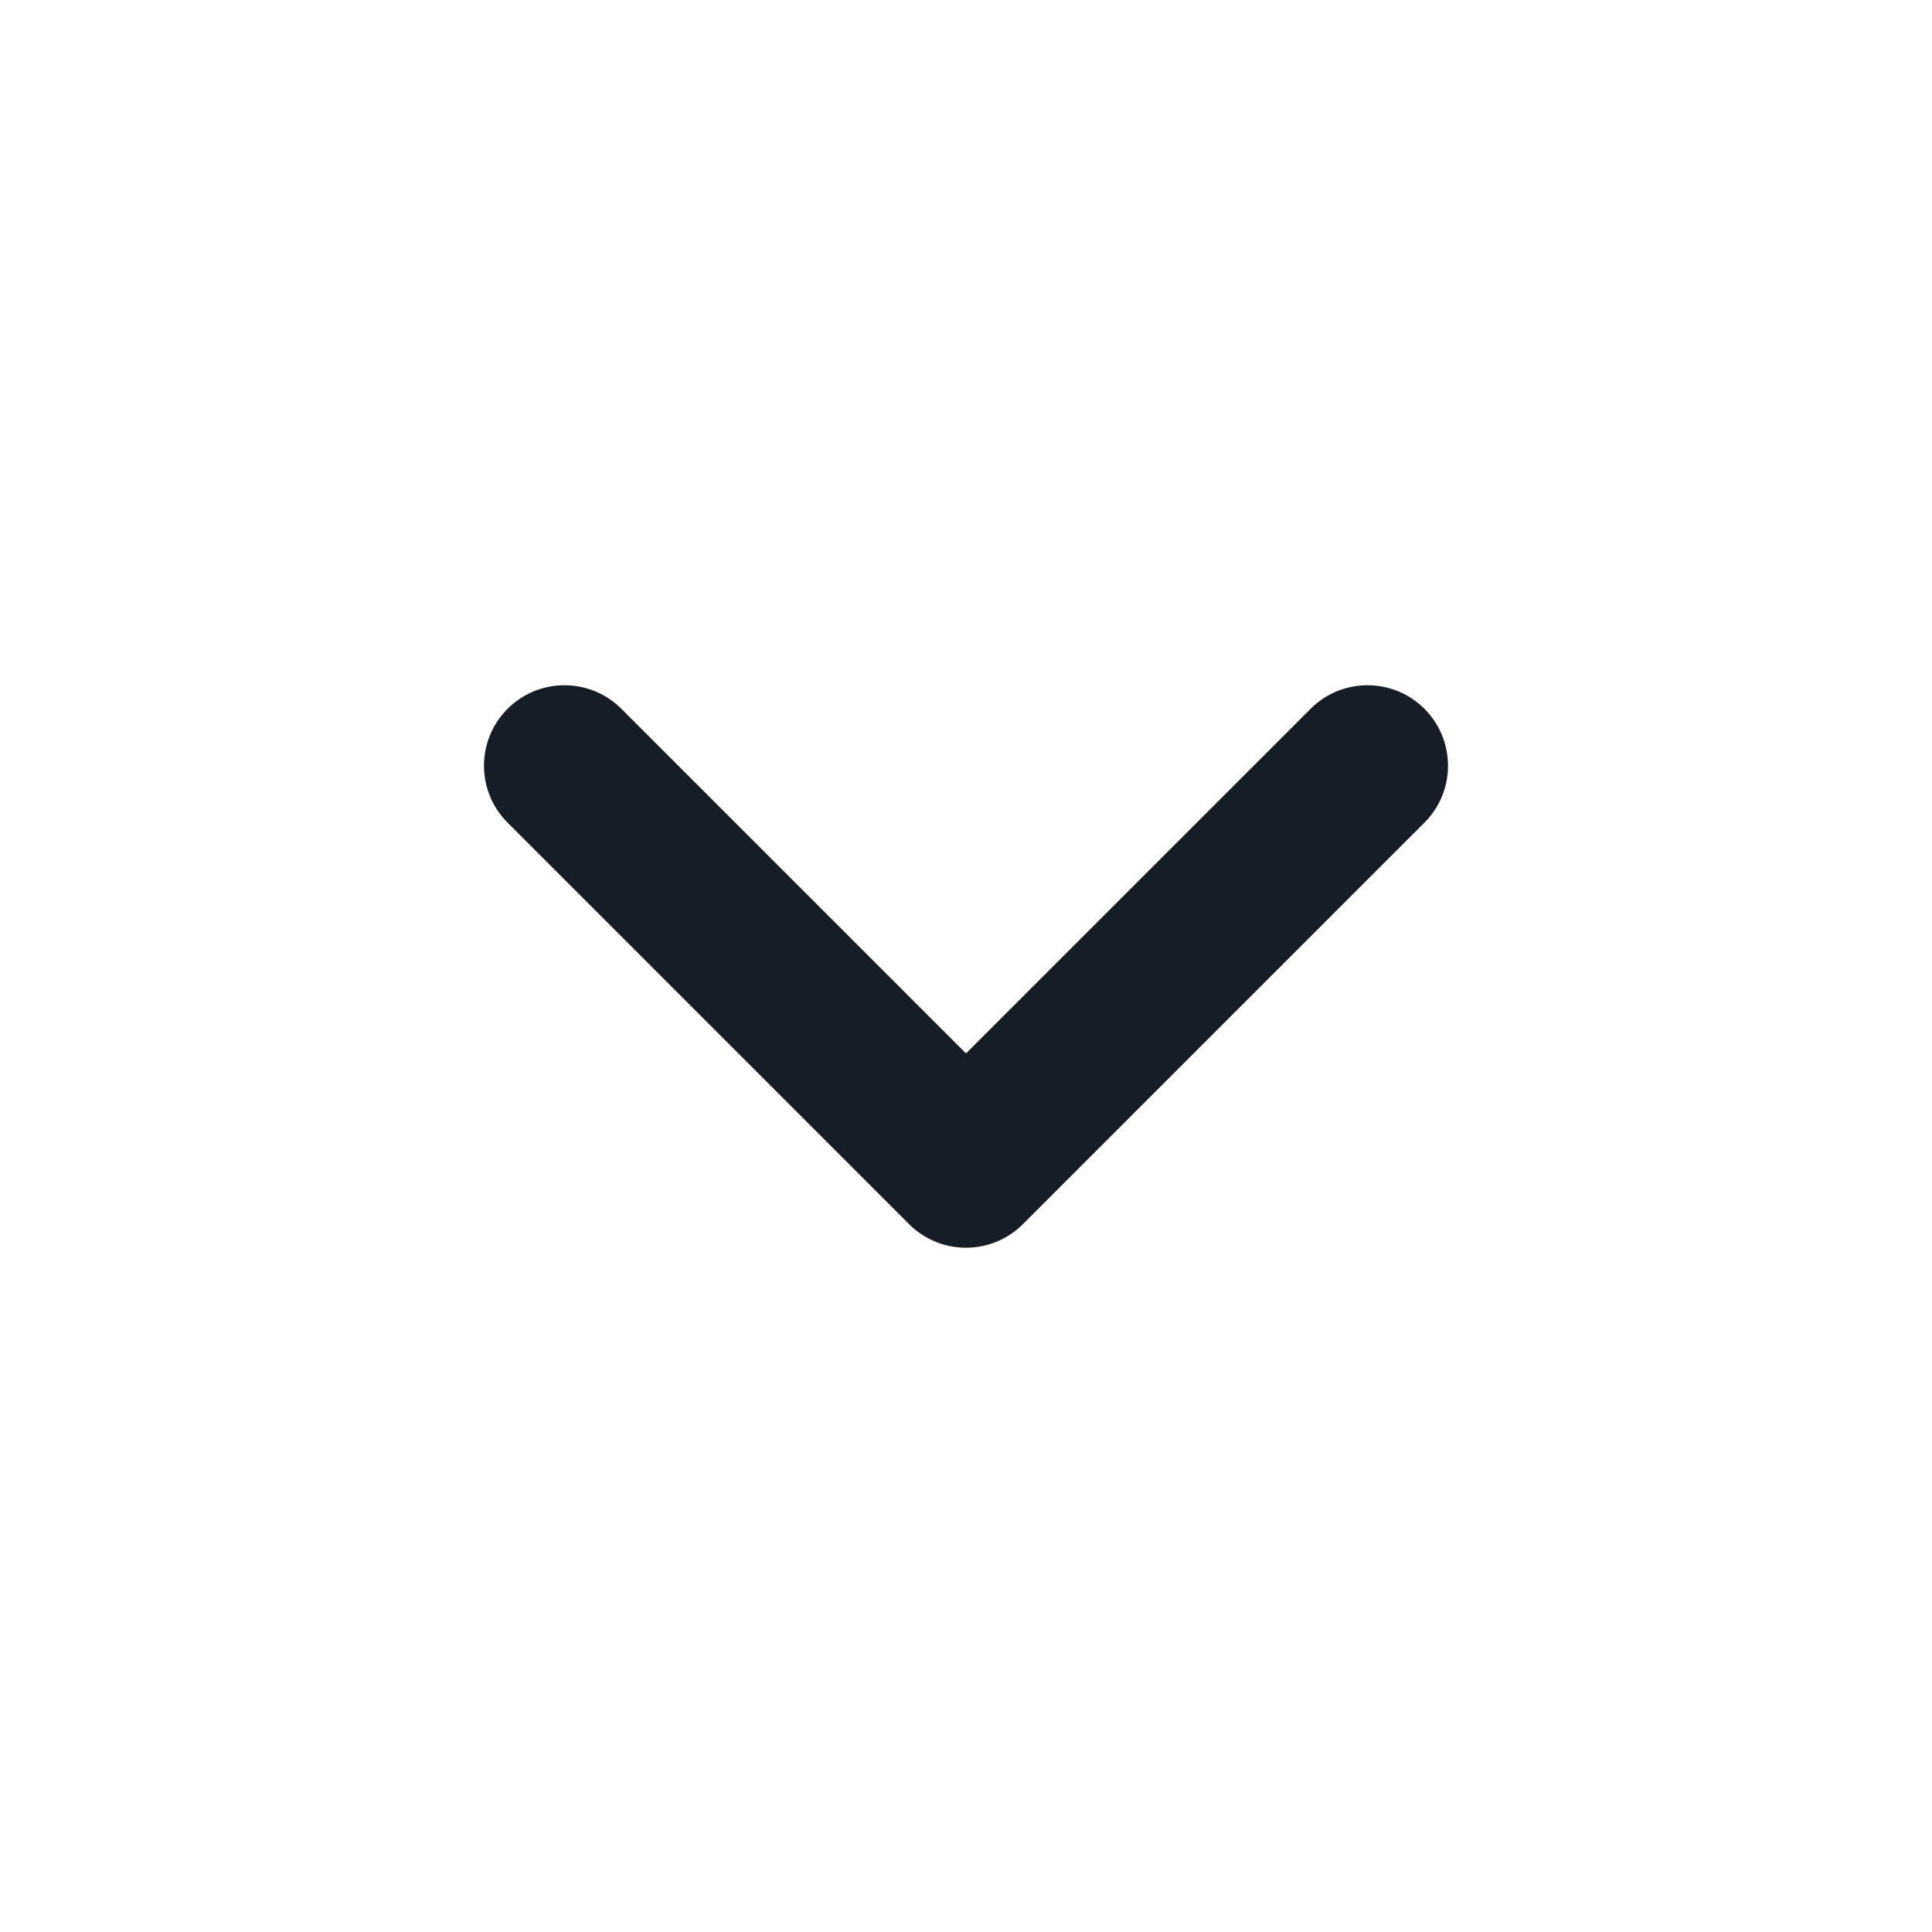
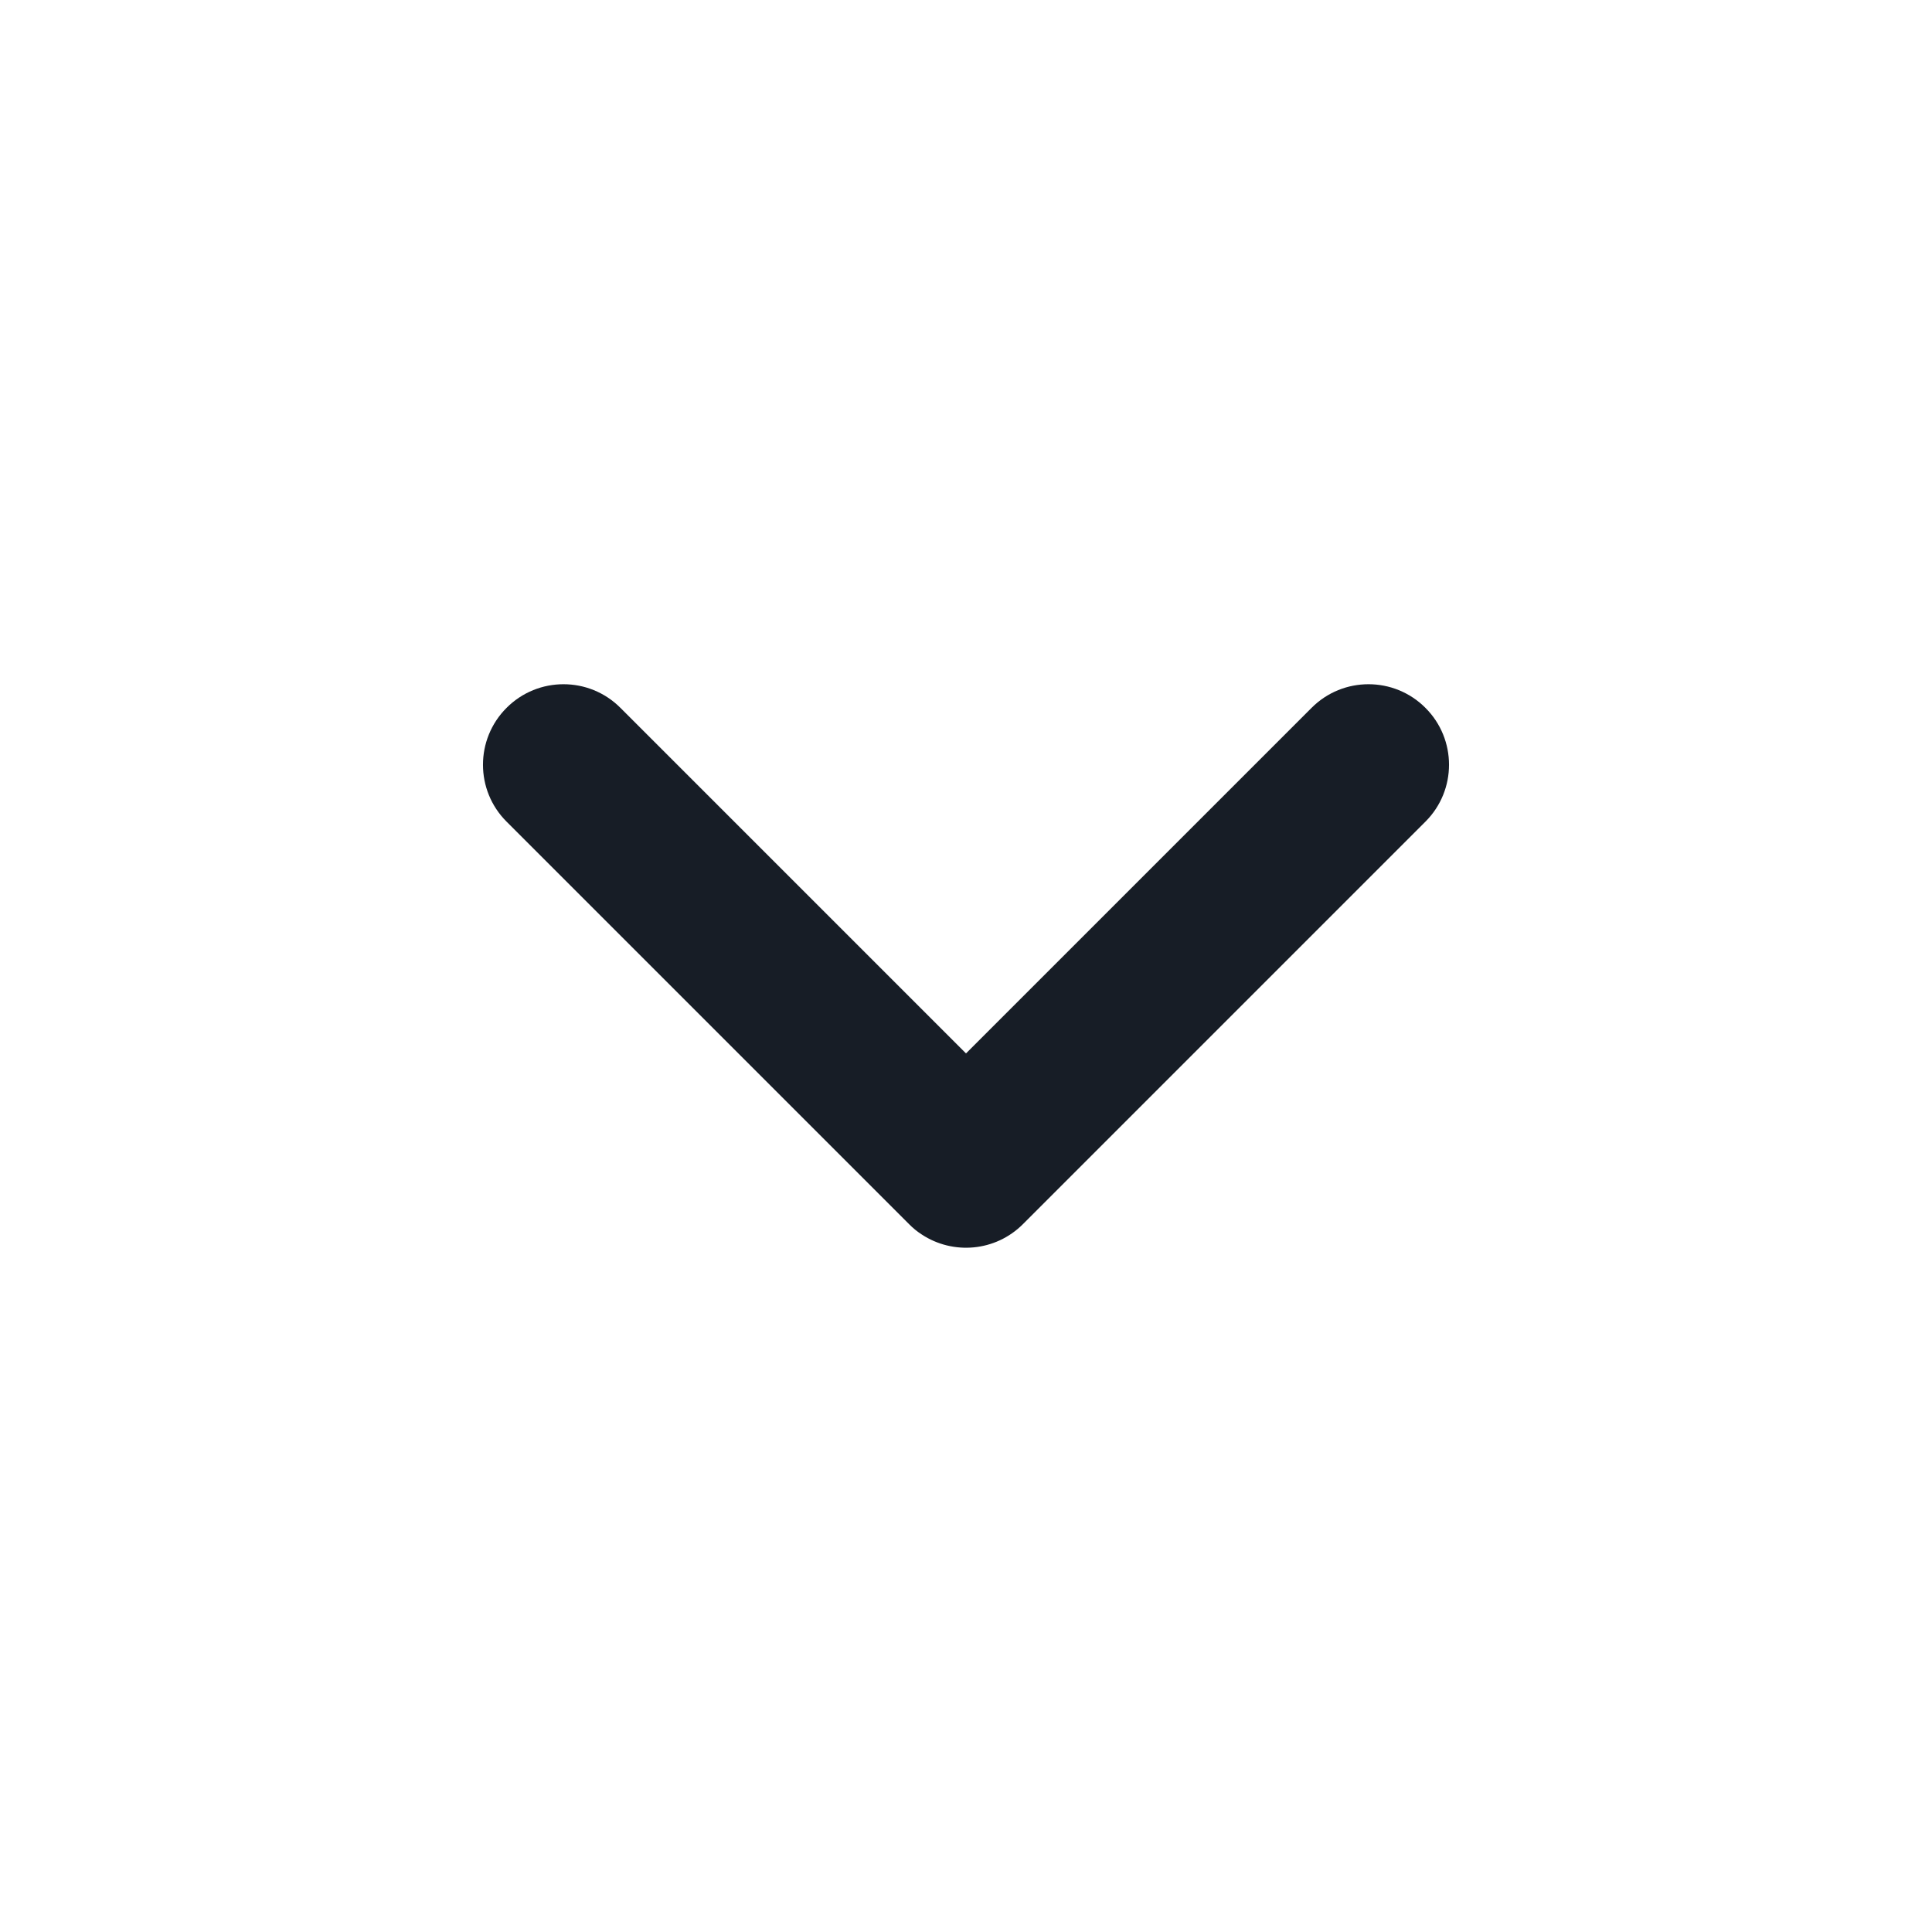
- <svg xmlns="http://www.w3.org/2000/svg" width="24" height="24" fill="none" viewBox="0 0 24 24">
-   <path fill="#171D26" d="M11.45 15.335a1 1 0 0 0 1.257-.128l5-5a1 1 0 0 0-1.414-1.414L12 13.086 7.707 8.793a1 1 0 0 0-1.414 1.414l5 5a.907.907 0 0 0 .157.128Z" />
+ <svg xmlns="http://www.w3.org/2000/svg" width="24" height="24" viewBox="0 0 24 24" fill="none">
+   <path d="M11.45 15.335C11.838 15.591 12.365 15.549 12.707 15.207C12.707 15.207 12.707 15.207 12.707 15.207L17.707 10.207C18.098 9.817 18.098 9.183 17.707 8.793C17.317 8.402 16.683 8.402 16.293 8.793L12 13.086L7.707 8.793C7.317 8.402 6.683 8.402 6.293 8.793C5.902 9.183 5.902 9.817 6.293 10.207L11.293 15.207C11.293 15.207 11.293 15.207 11.293 15.207C11.341 15.256 11.394 15.299 11.45 15.335Z" fill="#171D26" />
</svg>
